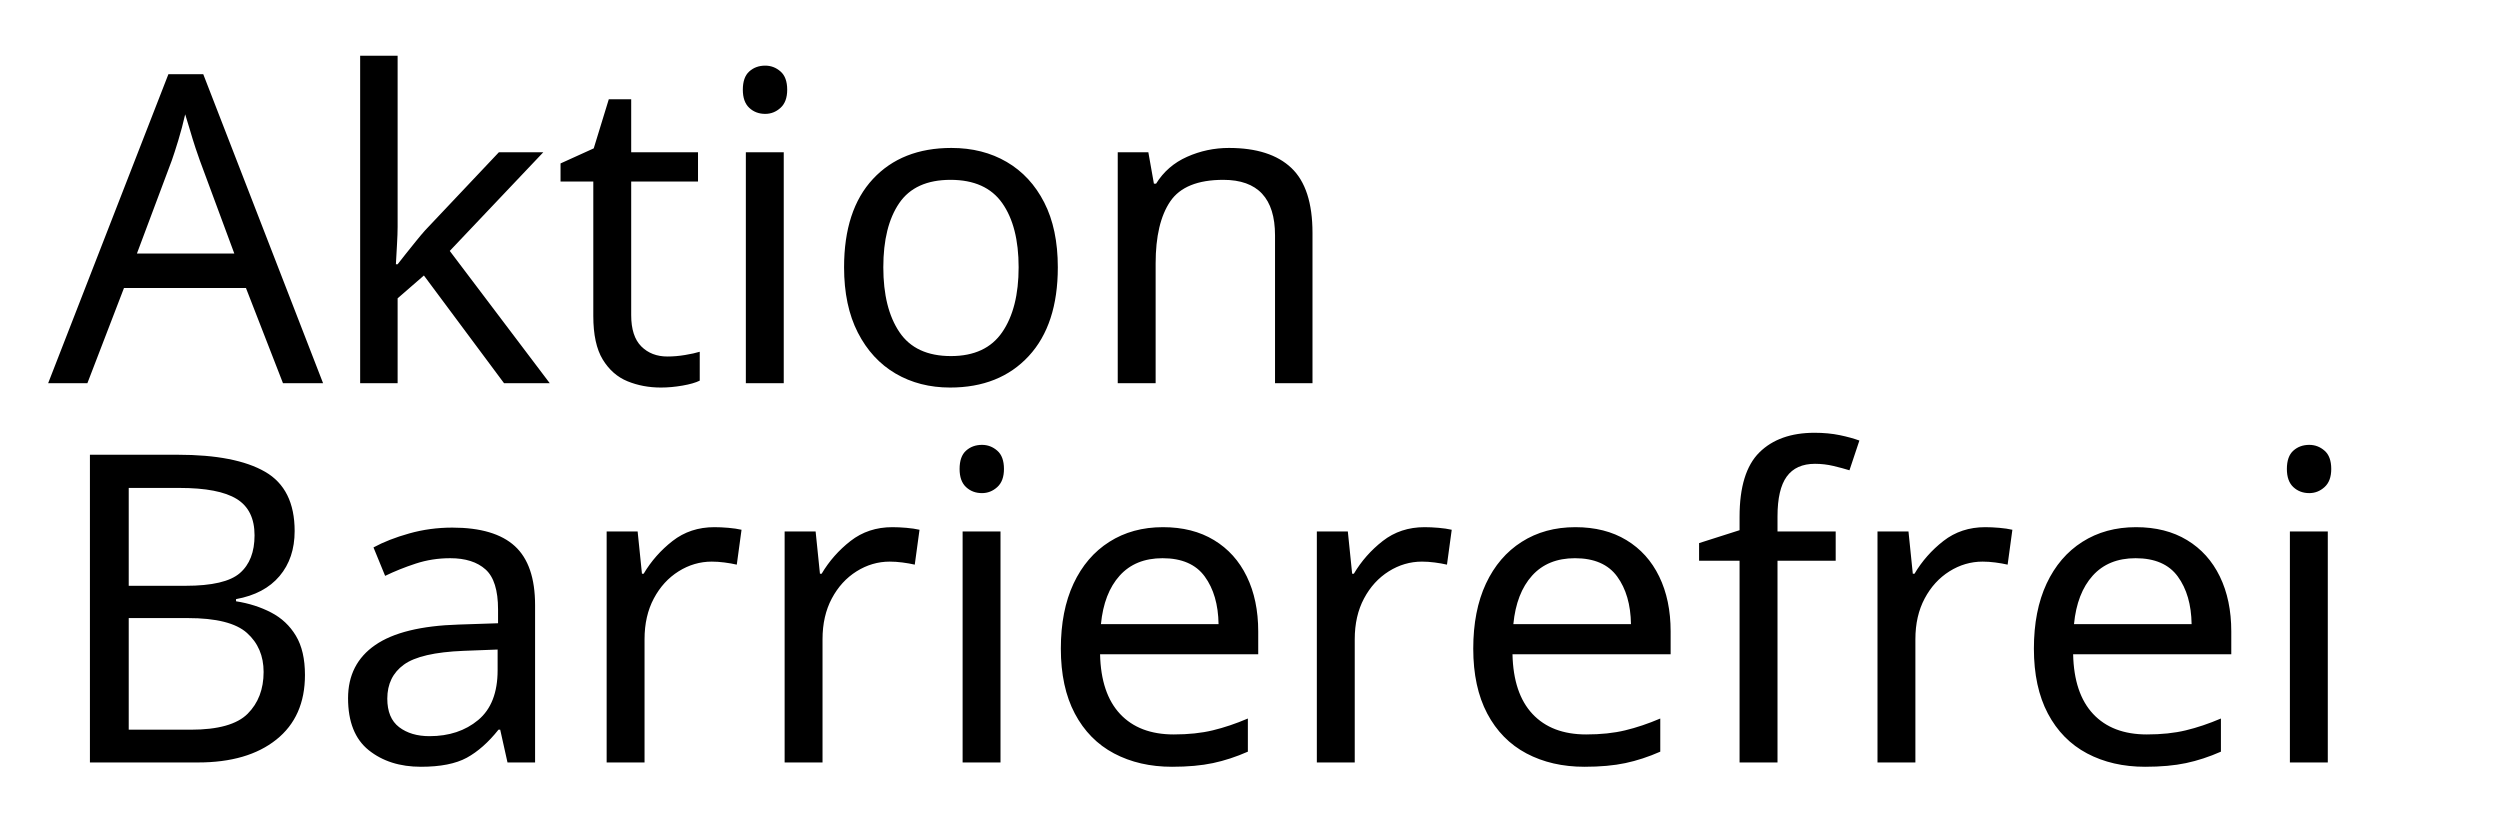
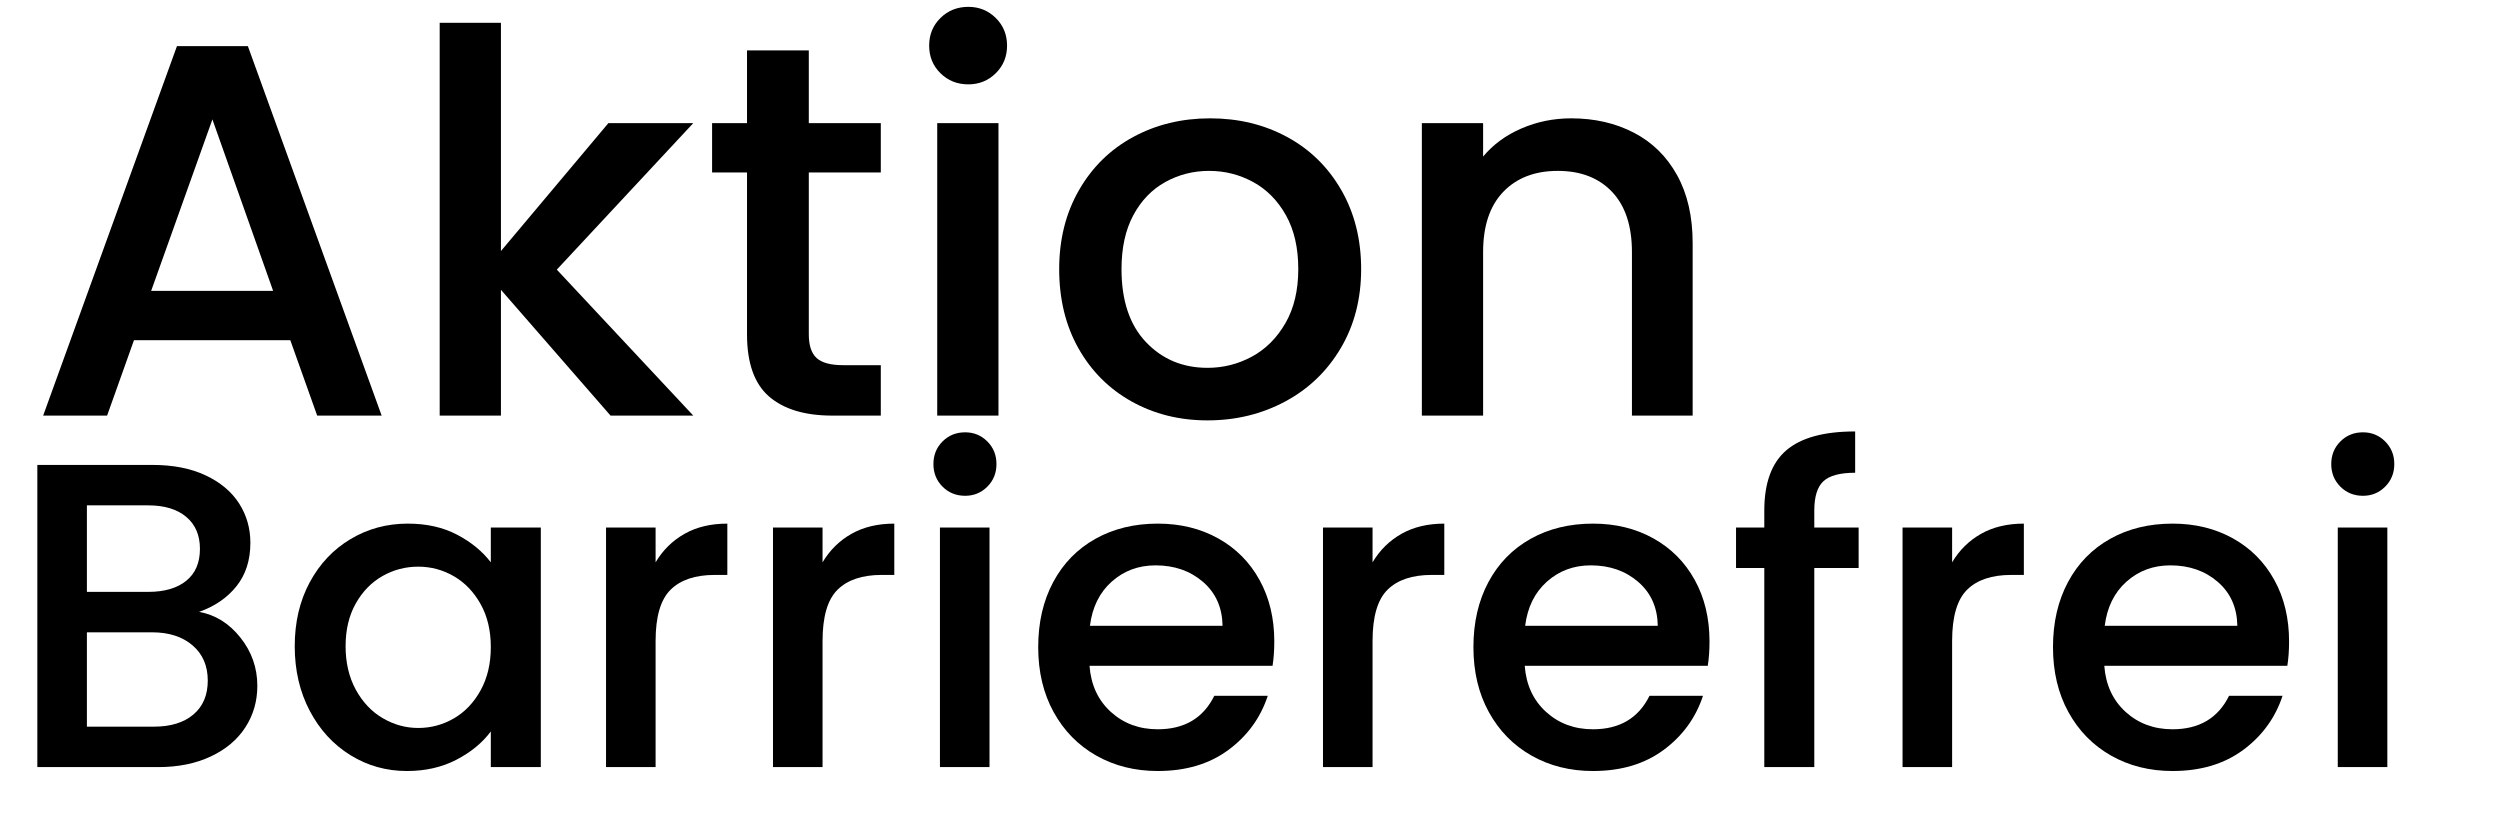
- <svg xmlns="http://www.w3.org/2000/svg" width="100%" height="100%" viewBox="0 0 905 300" version="1.1" xml:space="preserve" style="fill-rule:evenodd;clip-rule:evenodd;stroke-linejoin:round;stroke-miterlimit:2;">
-   <g transform="matrix(1,0,0,1,-39.55,86.9463)">
-     <g id="Ebene1">
-       <g>
-         <text x="56.977px" y="51.784px" style="font-family:'Poppins-Medium', 'Poppins';font-weight:500;font-size:156px;">Aktion</text>
-         <text x="56.977px" y="189.064px" style="font-family:'Poppins-Medium', 'Poppins';font-weight:500;font-size:156px;">Barrierefrei</text>
-       </g>
+ <svg xmlns="http://www.w3.org/2000/svg" width="100%" height="100%" viewBox="0 0 920 300" version="1.1" xml:space="preserve" style="fill-rule:evenodd;clip-rule:evenodd;stroke-linejoin:round;stroke-miterlimit:2;">
+   <g id="zwe-schriftgrössen-" transform="matrix(1,0,0,1,0,57.5)">
+     <g transform="matrix(1,0,0,1,-55.2379,173.008)">
+       <path d="M128.497,-5.336C134.47,-4.269 139.537,-1.122 143.697,4.104C147.857,9.331 149.937,15.251 149.937,21.864C149.937,27.518 148.47,32.611 145.537,37.144C142.604,41.678 138.364,45.251 132.817,47.864C127.27,50.478 120.817,51.784 113.457,51.784L68.977,51.784L68.977,-59.416L111.377,-59.416C118.95,-59.416 125.457,-58.136 130.897,-55.576C136.337,-53.016 140.444,-49.576 143.217,-45.256C145.99,-40.936 147.377,-36.109 147.377,-30.776C147.377,-24.376 145.67,-19.042 142.257,-14.776C138.844,-10.509 134.257,-7.362 128.497,-5.336ZM87.217,-12.696L109.777,-12.696C115.75,-12.696 120.417,-14.056 123.777,-16.776C127.137,-19.496 128.817,-23.416 128.817,-28.536C128.817,-33.549 127.137,-37.469 123.777,-40.296C120.417,-43.122 115.75,-44.536 109.777,-44.536L87.217,-44.536L87.217,-12.696ZM111.857,36.904C118.044,36.904 122.897,35.411 126.417,32.424C129.937,29.438 131.697,25.278 131.697,19.944C131.697,14.504 129.83,10.184 126.097,6.984C122.364,3.784 117.404,2.184 111.217,2.184L87.217,2.184L87.217,36.904L111.857,36.904Z" style="fill-rule:nonzero;" />
+       <path d="M163.697,7.304C163.697,-1.549 165.537,-9.389 169.217,-16.216C172.897,-23.042 177.91,-28.349 184.257,-32.136C190.604,-35.922 197.617,-37.816 205.297,-37.816C212.23,-37.816 218.284,-36.456 223.457,-33.736C228.63,-31.016 232.764,-27.629 235.857,-23.576L235.857,-36.376L254.257,-36.376L254.257,51.784L235.857,51.784L235.857,38.664C232.764,42.824 228.55,46.291 223.217,49.064C217.884,51.838 211.804,53.224 204.977,53.224C197.404,53.224 190.47,51.278 184.177,47.384C177.884,43.491 172.897,38.051 169.217,31.064C165.537,24.078 163.697,16.158 163.697,7.304ZM235.857,7.624C235.857,1.544 234.604,-3.736 232.097,-8.216C229.59,-12.696 226.31,-16.109 222.257,-18.456C218.204,-20.802 213.83,-21.976 209.137,-21.976C204.444,-21.976 200.07,-20.829 196.017,-18.536C191.964,-16.242 188.684,-12.882 186.177,-8.456C183.67,-4.029 182.417,1.224 182.417,7.304C182.417,13.384 183.67,18.718 186.177,23.304C188.684,27.891 191.99,31.384 196.097,33.784C200.204,36.184 204.55,37.384 209.137,37.384C213.83,37.384 218.204,36.211 222.257,33.864C226.31,31.518 229.59,28.078 232.097,23.544C234.604,19.011 235.857,13.704 235.857,7.624Z" style="fill-rule:nonzero;" />
+       <path d="M296.497,-23.576C299.164,-28.056 302.71,-31.549 307.137,-34.056C311.564,-36.562 316.817,-37.816 322.897,-37.816L322.897,-18.936L318.257,-18.936C311.11,-18.936 305.697,-17.122 302.017,-13.496C298.337,-9.869 296.497,-3.576 296.497,5.384L296.497,51.784L278.257,51.784L278.257,-36.376L296.497,-36.376L296.497,-23.576Z" style="fill-rule:nonzero;" />
+       <path d="M357.937,-23.576C360.604,-28.056 364.15,-31.549 368.577,-34.056C373.004,-36.562 378.257,-37.816 384.337,-37.816L384.337,-18.936L379.697,-18.936C372.55,-18.936 367.137,-17.122 363.457,-13.496C359.777,-9.869 357.937,-3.576 357.937,5.384L357.937,51.784L339.697,51.784L339.697,-36.376L357.937,-36.376L357.937,-23.576Z" style="fill-rule:nonzero;" />
+       <path d="M410.417,-48.056C407.11,-48.056 404.337,-49.176 402.097,-51.416C399.857,-53.656 398.737,-56.429 398.737,-59.736C398.737,-63.042 399.857,-65.816 402.097,-68.056C404.337,-70.296 407.11,-71.416 410.417,-71.416C413.617,-71.416 416.337,-70.296 418.577,-68.056C420.817,-65.816 421.937,-63.042 421.937,-59.736C421.937,-56.429 420.817,-53.656 418.577,-51.416C416.337,-49.176 413.617,-48.056 410.417,-48.056ZM419.377,-36.376L419.377,51.784L401.137,51.784L401.137,-36.376L419.377,-36.376Z" style="fill-rule:nonzero;" />
+       <path d="M524.177,5.544C524.177,8.851 523.964,11.838 523.537,14.504L456.177,14.504C456.71,21.544 459.324,27.198 464.017,31.464C468.71,35.731 474.47,37.864 481.297,37.864C491.11,37.864 498.044,33.758 502.097,25.544L521.777,25.544C519.11,33.651 514.284,40.291 507.297,45.464C500.31,50.638 491.644,53.224 481.297,53.224C472.87,53.224 465.324,51.331 458.657,47.544C451.99,43.758 446.764,38.424 442.977,31.544C439.19,24.664 437.297,16.691 437.297,7.624C437.297,-1.442 439.137,-9.416 442.817,-16.296C446.497,-23.176 451.67,-28.482 458.337,-32.216C465.004,-35.949 472.657,-37.816 481.297,-37.816C489.617,-37.816 497.03,-36.002 503.537,-32.376C510.044,-28.749 515.11,-23.656 518.737,-17.096C522.364,-10.536 524.177,-2.989 524.177,5.544ZM505.137,-0.216C505.03,-6.936 502.63,-12.322 497.937,-16.376C493.244,-20.429 487.43,-22.456 480.497,-22.456C474.204,-22.456 468.817,-20.456 464.337,-16.456C459.857,-12.456 457.19,-7.042 456.337,-0.216L505.137,-0.216Z" style="fill-rule:nonzero;" />
+       <path d="M560.337,-23.576C563.004,-28.056 566.55,-31.549 570.977,-34.056C575.404,-36.562 580.657,-37.816 586.737,-37.816L586.737,-18.936L582.097,-18.936C574.95,-18.936 569.537,-17.122 565.857,-13.496C562.177,-9.869 560.337,-3.576 560.337,5.384L560.337,51.784L542.097,51.784L542.097,-36.376L560.337,-36.376L560.337,-23.576Z" style="fill-rule:nonzero;" />
+       <path d="M684.337,5.544C684.337,8.851 684.124,11.838 683.697,14.504L616.337,14.504C616.87,21.544 619.484,27.198 624.177,31.464C628.87,35.731 634.63,37.864 641.457,37.864C651.27,37.864 658.204,33.758 662.257,25.544L681.937,25.544C679.27,33.651 674.444,40.291 667.457,45.464C660.47,50.638 651.804,53.224 641.457,53.224C633.03,53.224 625.484,51.331 618.817,47.544C612.15,43.758 606.924,38.424 603.137,31.544C599.35,24.664 597.457,16.691 597.457,7.624C597.457,-1.442 599.297,-9.416 602.977,-16.296C606.657,-23.176 611.83,-28.482 618.497,-32.216C625.164,-35.949 632.817,-37.816 641.457,-37.816C649.777,-37.816 657.19,-36.002 663.697,-32.376C670.204,-28.749 675.27,-23.656 678.897,-17.096C682.524,-10.536 684.337,-2.989 684.337,5.544ZM665.297,-0.216C665.19,-6.936 662.79,-12.322 658.097,-16.376C653.404,-20.429 647.59,-22.456 640.657,-22.456C634.364,-22.456 628.977,-20.456 624.497,-16.456C620.017,-12.456 617.35,-7.042 616.497,-0.216L665.297,-0.216Z" style="fill-rule:nonzero;" />
+       <path d="M739.217,-21.496L722.897,-21.496L722.897,51.784L704.497,51.784L704.497,-21.496L694.097,-21.496L694.097,-36.376L704.497,-36.376L704.497,-42.616C704.497,-52.749 707.19,-60.136 712.577,-64.776C717.964,-69.416 726.417,-71.736 737.937,-71.736L737.937,-56.536C732.39,-56.536 728.497,-55.496 726.257,-53.416C724.017,-51.336 722.897,-47.736 722.897,-42.616L722.897,-36.376L739.217,-36.376L739.217,-21.496Z" style="fill-rule:nonzero;" />
+       <path d="M773.617,-23.576C776.284,-28.056 779.83,-31.549 784.257,-34.056C788.684,-36.562 793.937,-37.816 800.017,-37.816L800.017,-18.936L795.377,-18.936C788.23,-18.936 782.817,-17.122 779.137,-13.496C775.457,-9.869 773.617,-3.576 773.617,5.384L773.617,51.784L755.377,51.784L755.377,-36.376L773.617,-36.376L773.617,-23.576Z" style="fill-rule:nonzero;" />
+       <path d="M897.617,5.544C897.617,8.851 897.404,11.838 896.977,14.504L829.617,14.504C830.15,21.544 832.764,27.198 837.457,31.464C842.15,35.731 847.91,37.864 854.737,37.864C864.55,37.864 871.484,33.758 875.537,25.544L895.217,25.544C892.55,33.651 887.724,40.291 880.737,45.464C873.75,50.638 865.084,53.224 854.737,53.224C846.31,53.224 838.764,51.331 832.097,47.544C825.43,43.758 820.204,38.424 816.417,31.544C812.63,24.664 810.737,16.691 810.737,7.624C810.737,-1.442 812.577,-9.416 816.257,-16.296C819.937,-23.176 825.11,-28.482 831.777,-32.216C838.444,-35.949 846.097,-37.816 854.737,-37.816C863.057,-37.816 870.47,-36.002 876.977,-32.376C883.484,-28.749 888.55,-23.656 892.177,-17.096C895.804,-10.536 897.617,-2.989 897.617,5.544ZM878.577,-0.216C878.47,-6.936 876.07,-12.322 871.377,-16.376C866.684,-20.429 860.87,-22.456 853.937,-22.456C847.644,-22.456 842.257,-20.456 837.777,-16.456C833.297,-12.456 830.63,-7.042 829.777,-0.216L878.577,-0.216Z" style="fill-rule:nonzero;" />
+       <path d="M924.817,-48.056C921.51,-48.056 918.737,-49.176 916.497,-51.416C914.257,-53.656 913.137,-56.429 913.137,-59.736C913.137,-63.042 914.257,-65.816 916.497,-68.056C918.737,-70.296 921.51,-71.416 924.817,-71.416C928.017,-71.416 930.737,-70.296 932.977,-68.056C935.217,-65.816 936.337,-63.042 936.337,-59.736C936.337,-56.429 935.217,-53.656 932.977,-51.416C930.737,-49.176 928.017,-48.056 924.817,-48.056ZM933.777,-36.376L933.777,51.784L915.537,51.784L915.537,-36.376L933.777,-36.376Z" style="fill-rule:nonzero;" />
+     </g>
+     <g transform="matrix(0.99359,0,0,0.981661,-47.4519,44.6088)">
+       <path d="M155.283,23.526L97.374,23.526L87.424,51.784L63.743,51.784L113.294,-86.72L139.562,-86.72L189.113,51.784L165.233,51.784L155.283,23.526ZM148.915,5.019L126.428,-59.258L103.742,5.019L148.915,5.019Z" style="fill-rule:nonzero;" />
+       <path d="M253.987,-2.941L304.533,51.784L273.887,51.784L233.291,4.621L233.291,51.784L210.605,51.784L210.605,-95.476L233.291,-95.476L233.291,-9.906L273.091,-57.865L304.533,-57.865L253.987,-2.941Z" style="fill-rule:nonzero;" />
+       <path d="M347.318,-39.358L347.318,21.337C347.318,25.45 348.28,28.402 350.203,30.193C352.127,31.984 355.411,32.879 360.054,32.879L373.984,32.879L373.984,51.784L356.074,51.784C345.859,51.784 338.031,49.396 332.592,44.62C327.153,39.844 324.433,32.083 324.433,21.337L324.433,-39.358L311.498,-39.358L311.498,-57.865L324.433,-57.865L324.433,-85.128L347.318,-85.128L347.318,-57.865L373.984,-57.865L373.984,-39.358L347.318,-39.358Z" style="fill-rule:nonzero;" />
+       <path d="M406.421,-72.392C402.308,-72.392 398.859,-73.785 396.073,-76.571C393.287,-79.357 391.894,-82.806 391.894,-86.919C391.894,-91.031 393.287,-94.481 396.073,-97.267C398.859,-100.053 402.308,-101.446 406.421,-101.446C410.401,-101.446 413.784,-100.053 416.57,-97.267C419.356,-94.481 420.749,-91.031 420.749,-86.919C420.749,-82.806 419.356,-79.357 416.57,-76.571C413.784,-73.785 410.401,-72.392 406.421,-72.392ZM417.565,-57.865L417.565,51.784L394.879,51.784L394.879,-57.865L417.565,-57.865Z" style="fill-rule:nonzero;" />
+       <path d="M494.976,53.575C484.628,53.575 475.275,51.22 466.917,46.511C458.559,41.801 451.992,35.168 447.216,26.611C442.44,18.054 440.052,8.137 440.052,-3.14C440.052,-14.284 442.506,-24.167 447.415,-32.791C452.324,-41.414 459.023,-48.047 467.514,-52.691C476.005,-57.334 485.49,-59.656 495.971,-59.656C506.452,-59.656 515.937,-57.334 524.428,-52.691C532.919,-48.047 539.618,-41.414 544.527,-32.791C549.436,-24.167 551.89,-14.284 551.89,-3.14C551.89,8.004 549.369,17.888 544.328,26.511C539.287,35.135 532.421,41.801 523.731,46.511C515.042,51.22 505.457,53.575 494.976,53.575ZM494.976,33.874C500.813,33.874 506.286,32.481 511.393,29.695C516.501,26.909 520.647,22.73 523.831,17.158C527.015,11.586 528.607,4.82 528.607,-3.14C528.607,-11.1 527.081,-17.833 524.03,-23.338C520.979,-28.844 516.932,-32.99 511.891,-35.776C506.85,-38.562 501.41,-39.955 495.573,-39.955C489.736,-39.955 484.329,-38.562 479.354,-35.776C474.379,-32.99 470.433,-28.844 467.514,-23.338C464.595,-17.833 463.136,-11.1 463.136,-3.14C463.136,8.668 466.154,17.788 472.19,24.223C478.227,30.657 485.822,33.874 494.976,33.874Z" style="fill-rule:nonzero;" />
+       <path d="M629.699,-59.656C638.322,-59.656 646.05,-57.865 652.882,-54.283C659.715,-50.701 665.055,-45.394 668.902,-38.363C672.749,-31.331 674.673,-22.841 674.673,-12.891L674.673,51.784L652.186,51.784L652.186,-9.508C652.186,-19.325 649.732,-26.854 644.823,-32.094C639.914,-37.335 633.215,-39.955 624.724,-39.955C616.233,-39.955 609.5,-37.335 604.525,-32.094C599.55,-26.854 597.063,-19.325 597.063,-9.508L597.063,51.784L574.377,51.784L574.377,-57.865L597.063,-57.865L597.063,-45.328C600.778,-49.838 605.52,-53.354 611.291,-55.875C617.062,-58.395 623.198,-59.656 629.699,-59.656Z" style="fill-rule:nonzero;" />
    </g>
  </g>
</svg>
